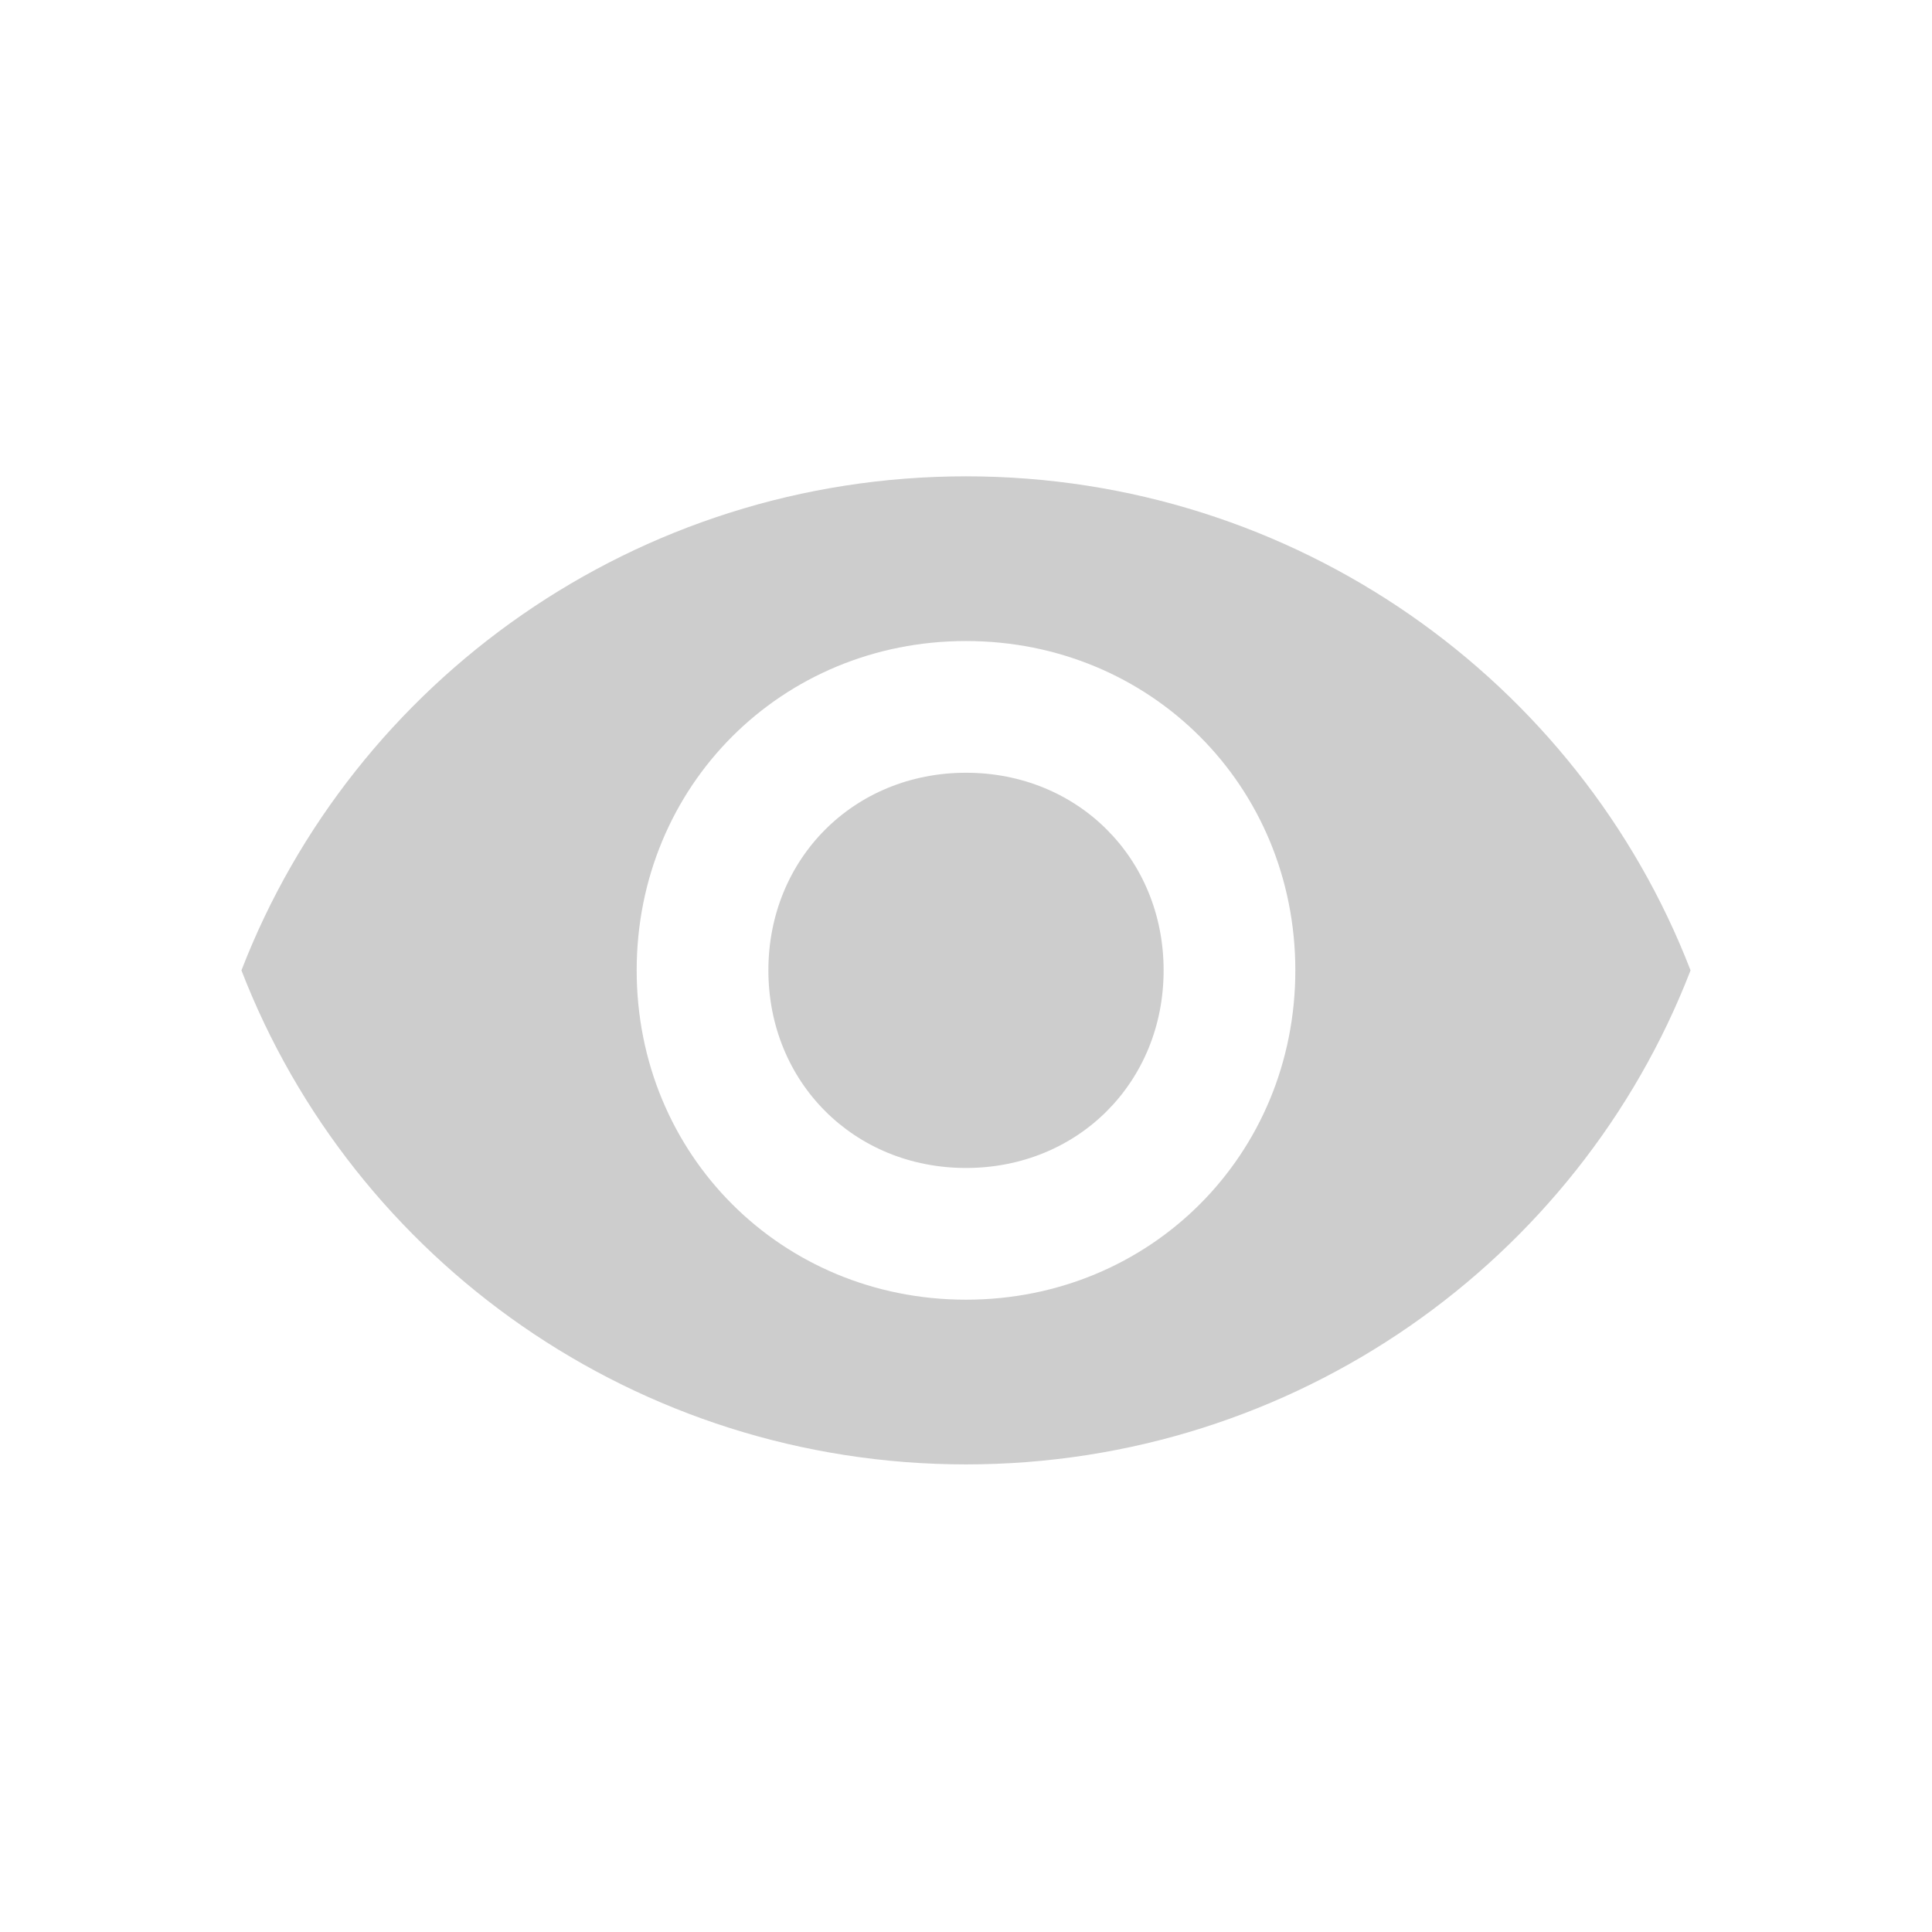
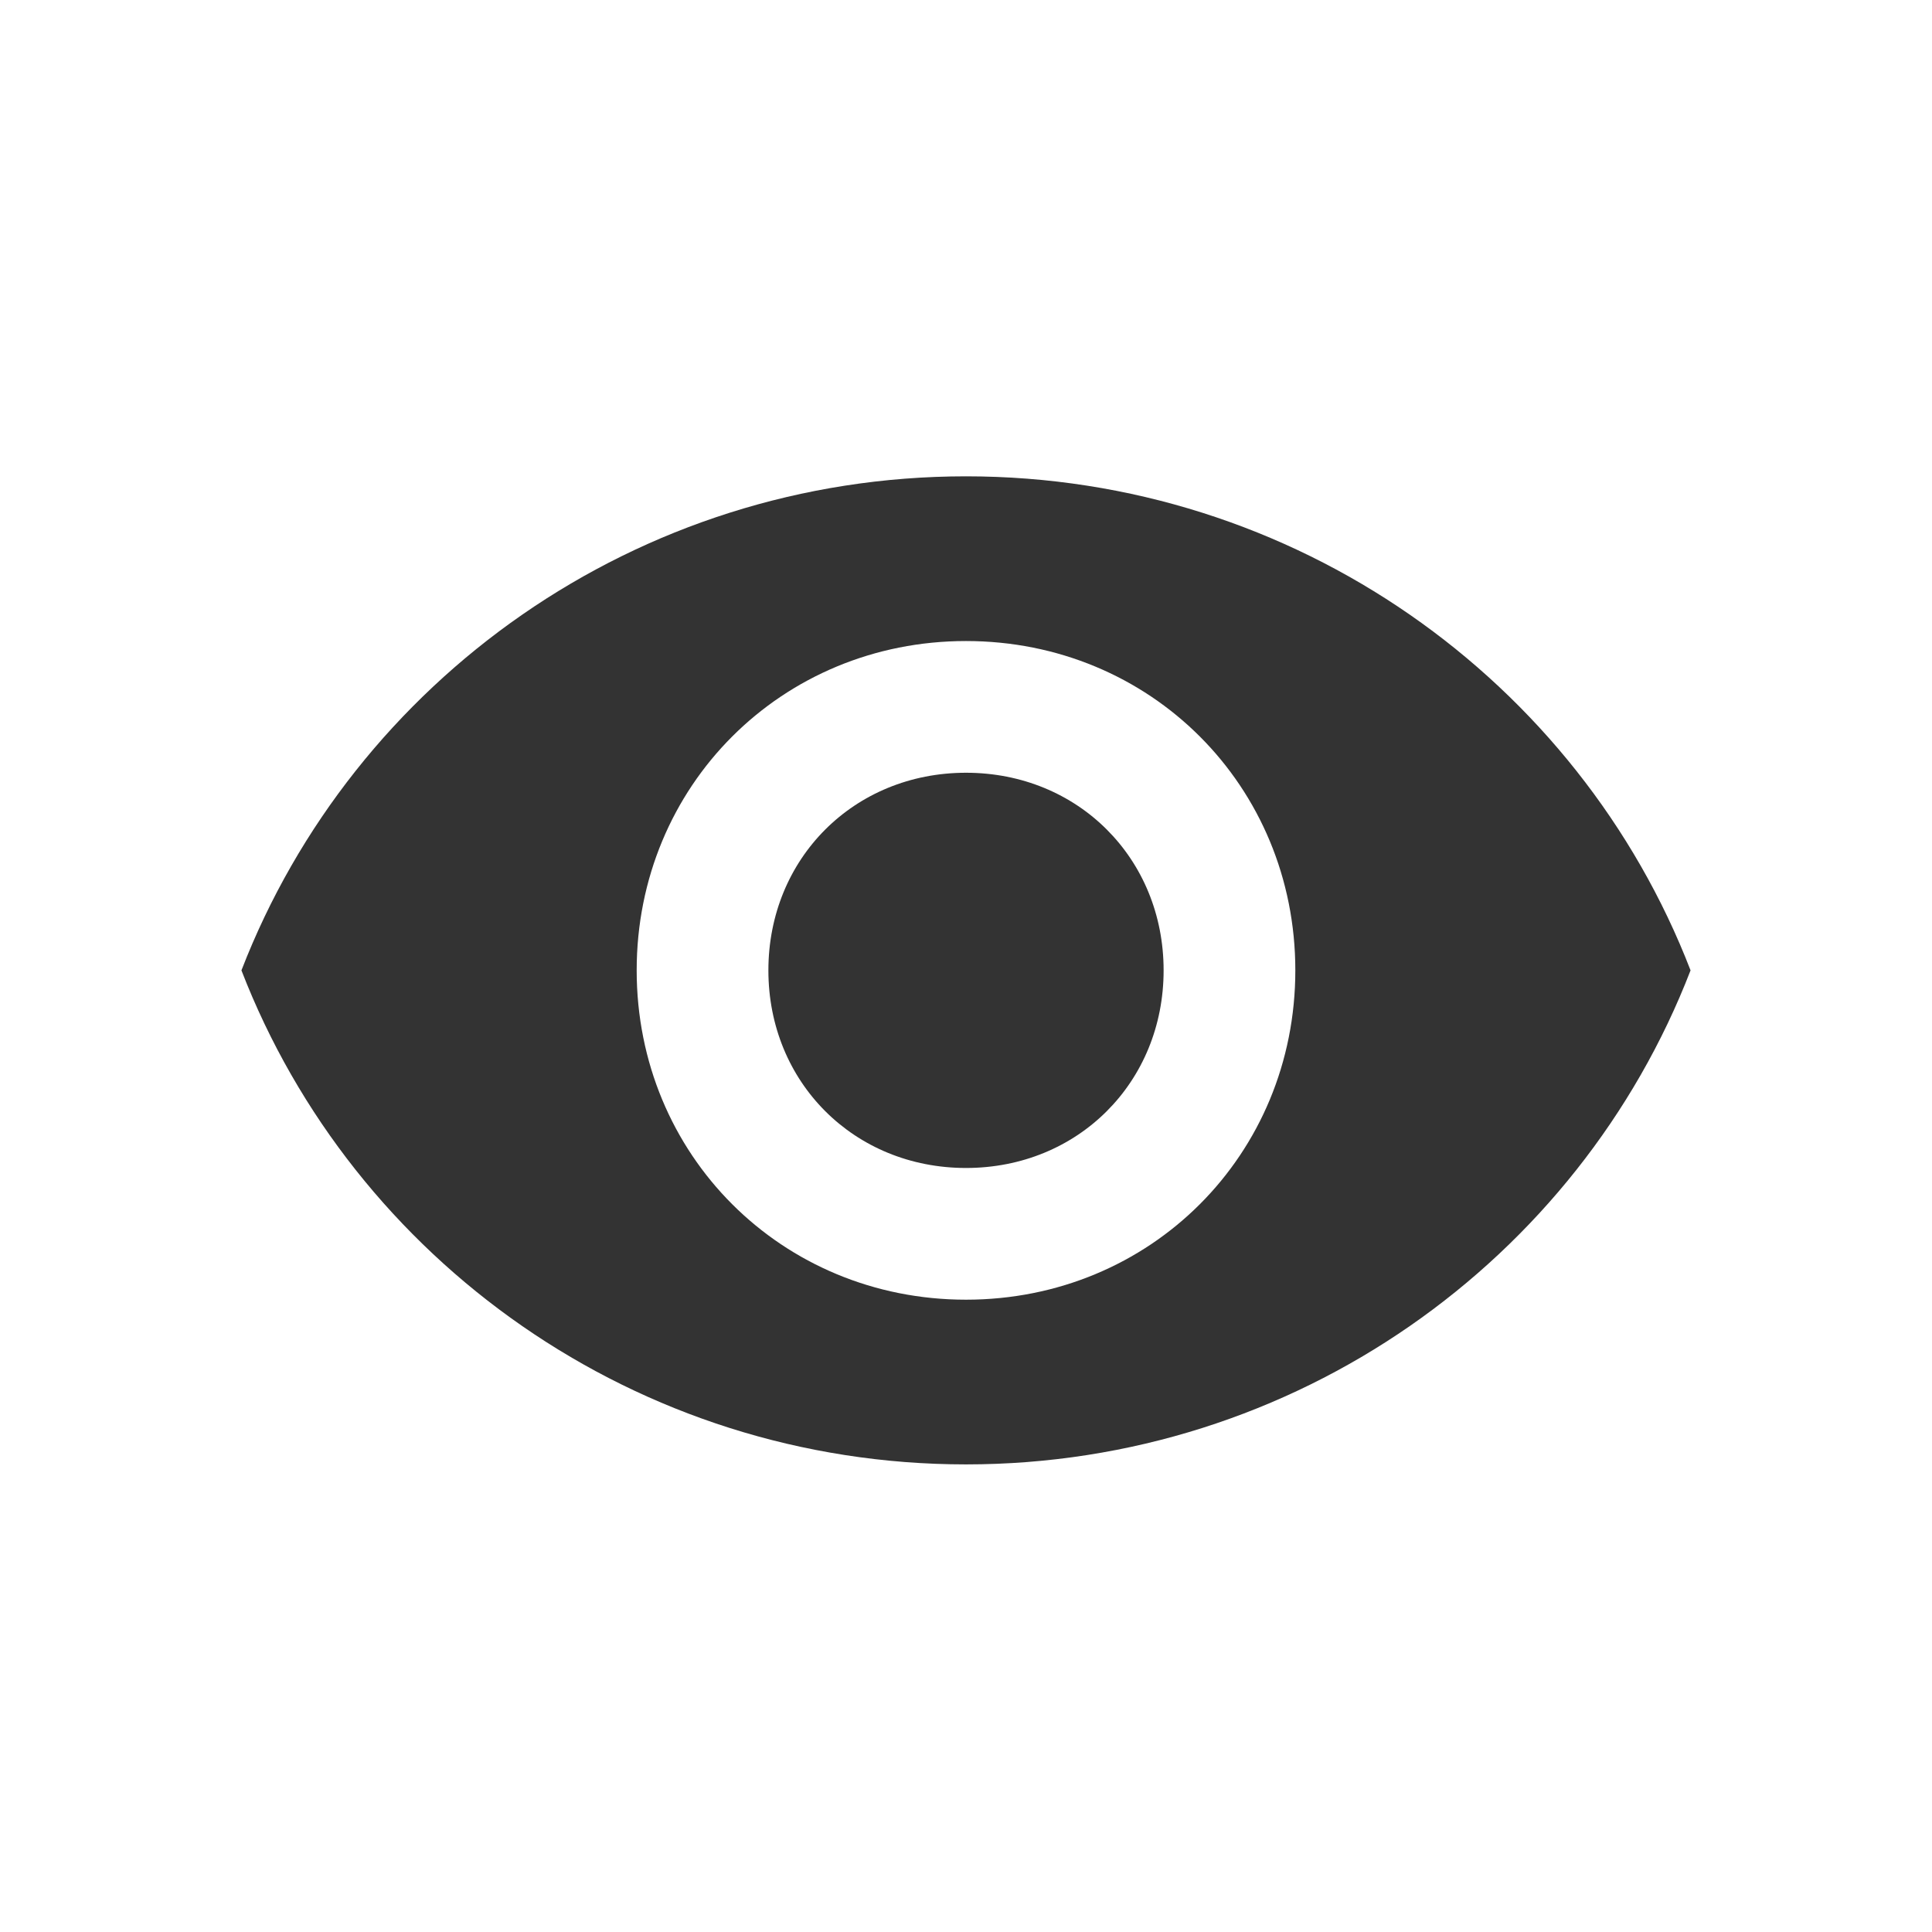
<svg xmlns="http://www.w3.org/2000/svg" t="1767683775646" class="icon" viewBox="0 0 1024 1024" version="1.1" p-id="2253" width="200" height="200">
-   <path d="M512 252.462c-174.548 0-324.653 108.241-384.03 261.85 59.377 153.607 209.481 261.85 384.03 261.85 174.551 0 324.705-108.242 384.029-261.85-59.325-153.61-209.478-261.85-384.03-261.85m0 436.4c-97.731 0-174.547-76.767-174.547-174.55 0-97.782 76.816-174.552 174.547-174.552 97.786 0 174.552 76.77 174.552 174.552 0 97.783-76.766 174.55-174.552 174.55m0-279.289c-59.324 0-104.737 45.413-104.737 104.739 0 59.328 45.413 104.74 104.737 104.74 59.378 0 104.741-45.413 104.741-104.74 0-59.326-45.363-104.739-104.74-104.739" p-id="2254" fill="#cdcdcd" />
+   <path d="M512 252.462c-174.548 0-324.653 108.241-384.03 261.85 59.377 153.607 209.481 261.85 384.03 261.85 174.551 0 324.705-108.242 384.029-261.85-59.325-153.61-209.478-261.85-384.03-261.85m0 436.4c-97.731 0-174.547-76.767-174.547-174.55 0-97.782 76.816-174.552 174.547-174.552 97.786 0 174.552 76.77 174.552 174.552 0 97.783-76.766 174.55-174.552 174.55m0-279.289c-59.324 0-104.737 45.413-104.737 104.739 0 59.328 45.413 104.74 104.737 104.74 59.378 0 104.741-45.413 104.741-104.74 0-59.326-45.363-104.739-104.74-104.739" p-id="2254" fill="#333333" />
</svg>
